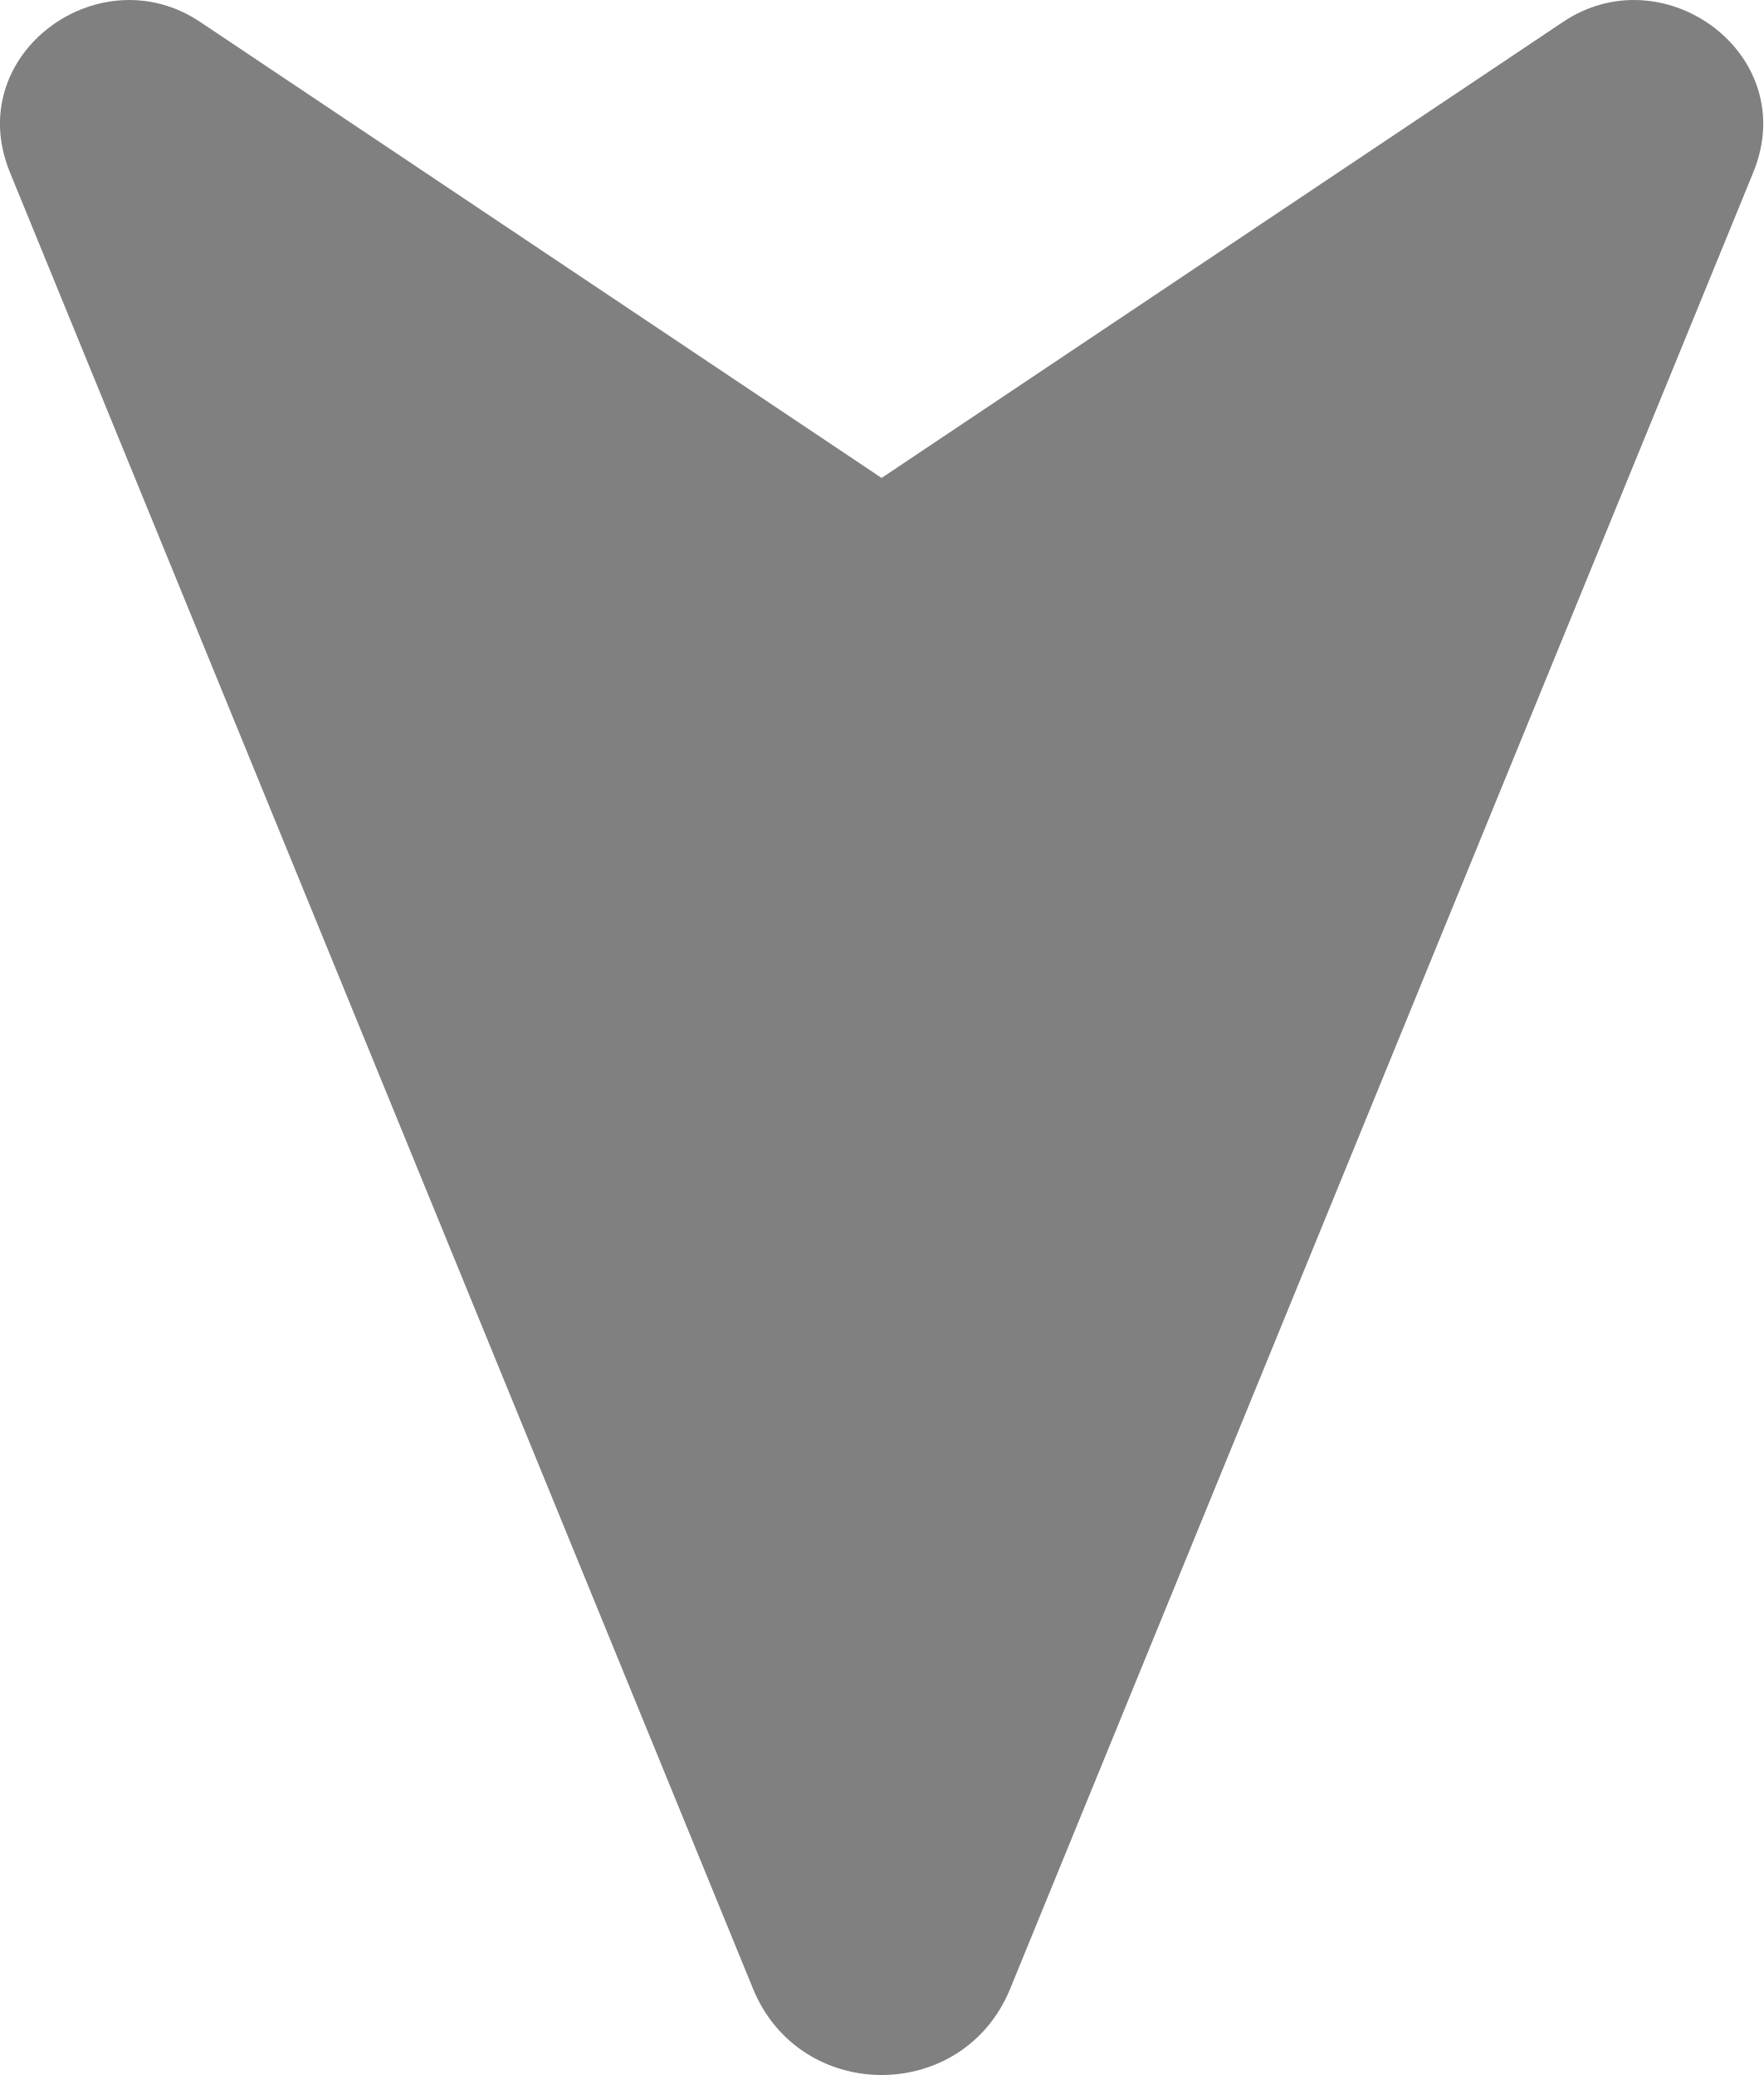
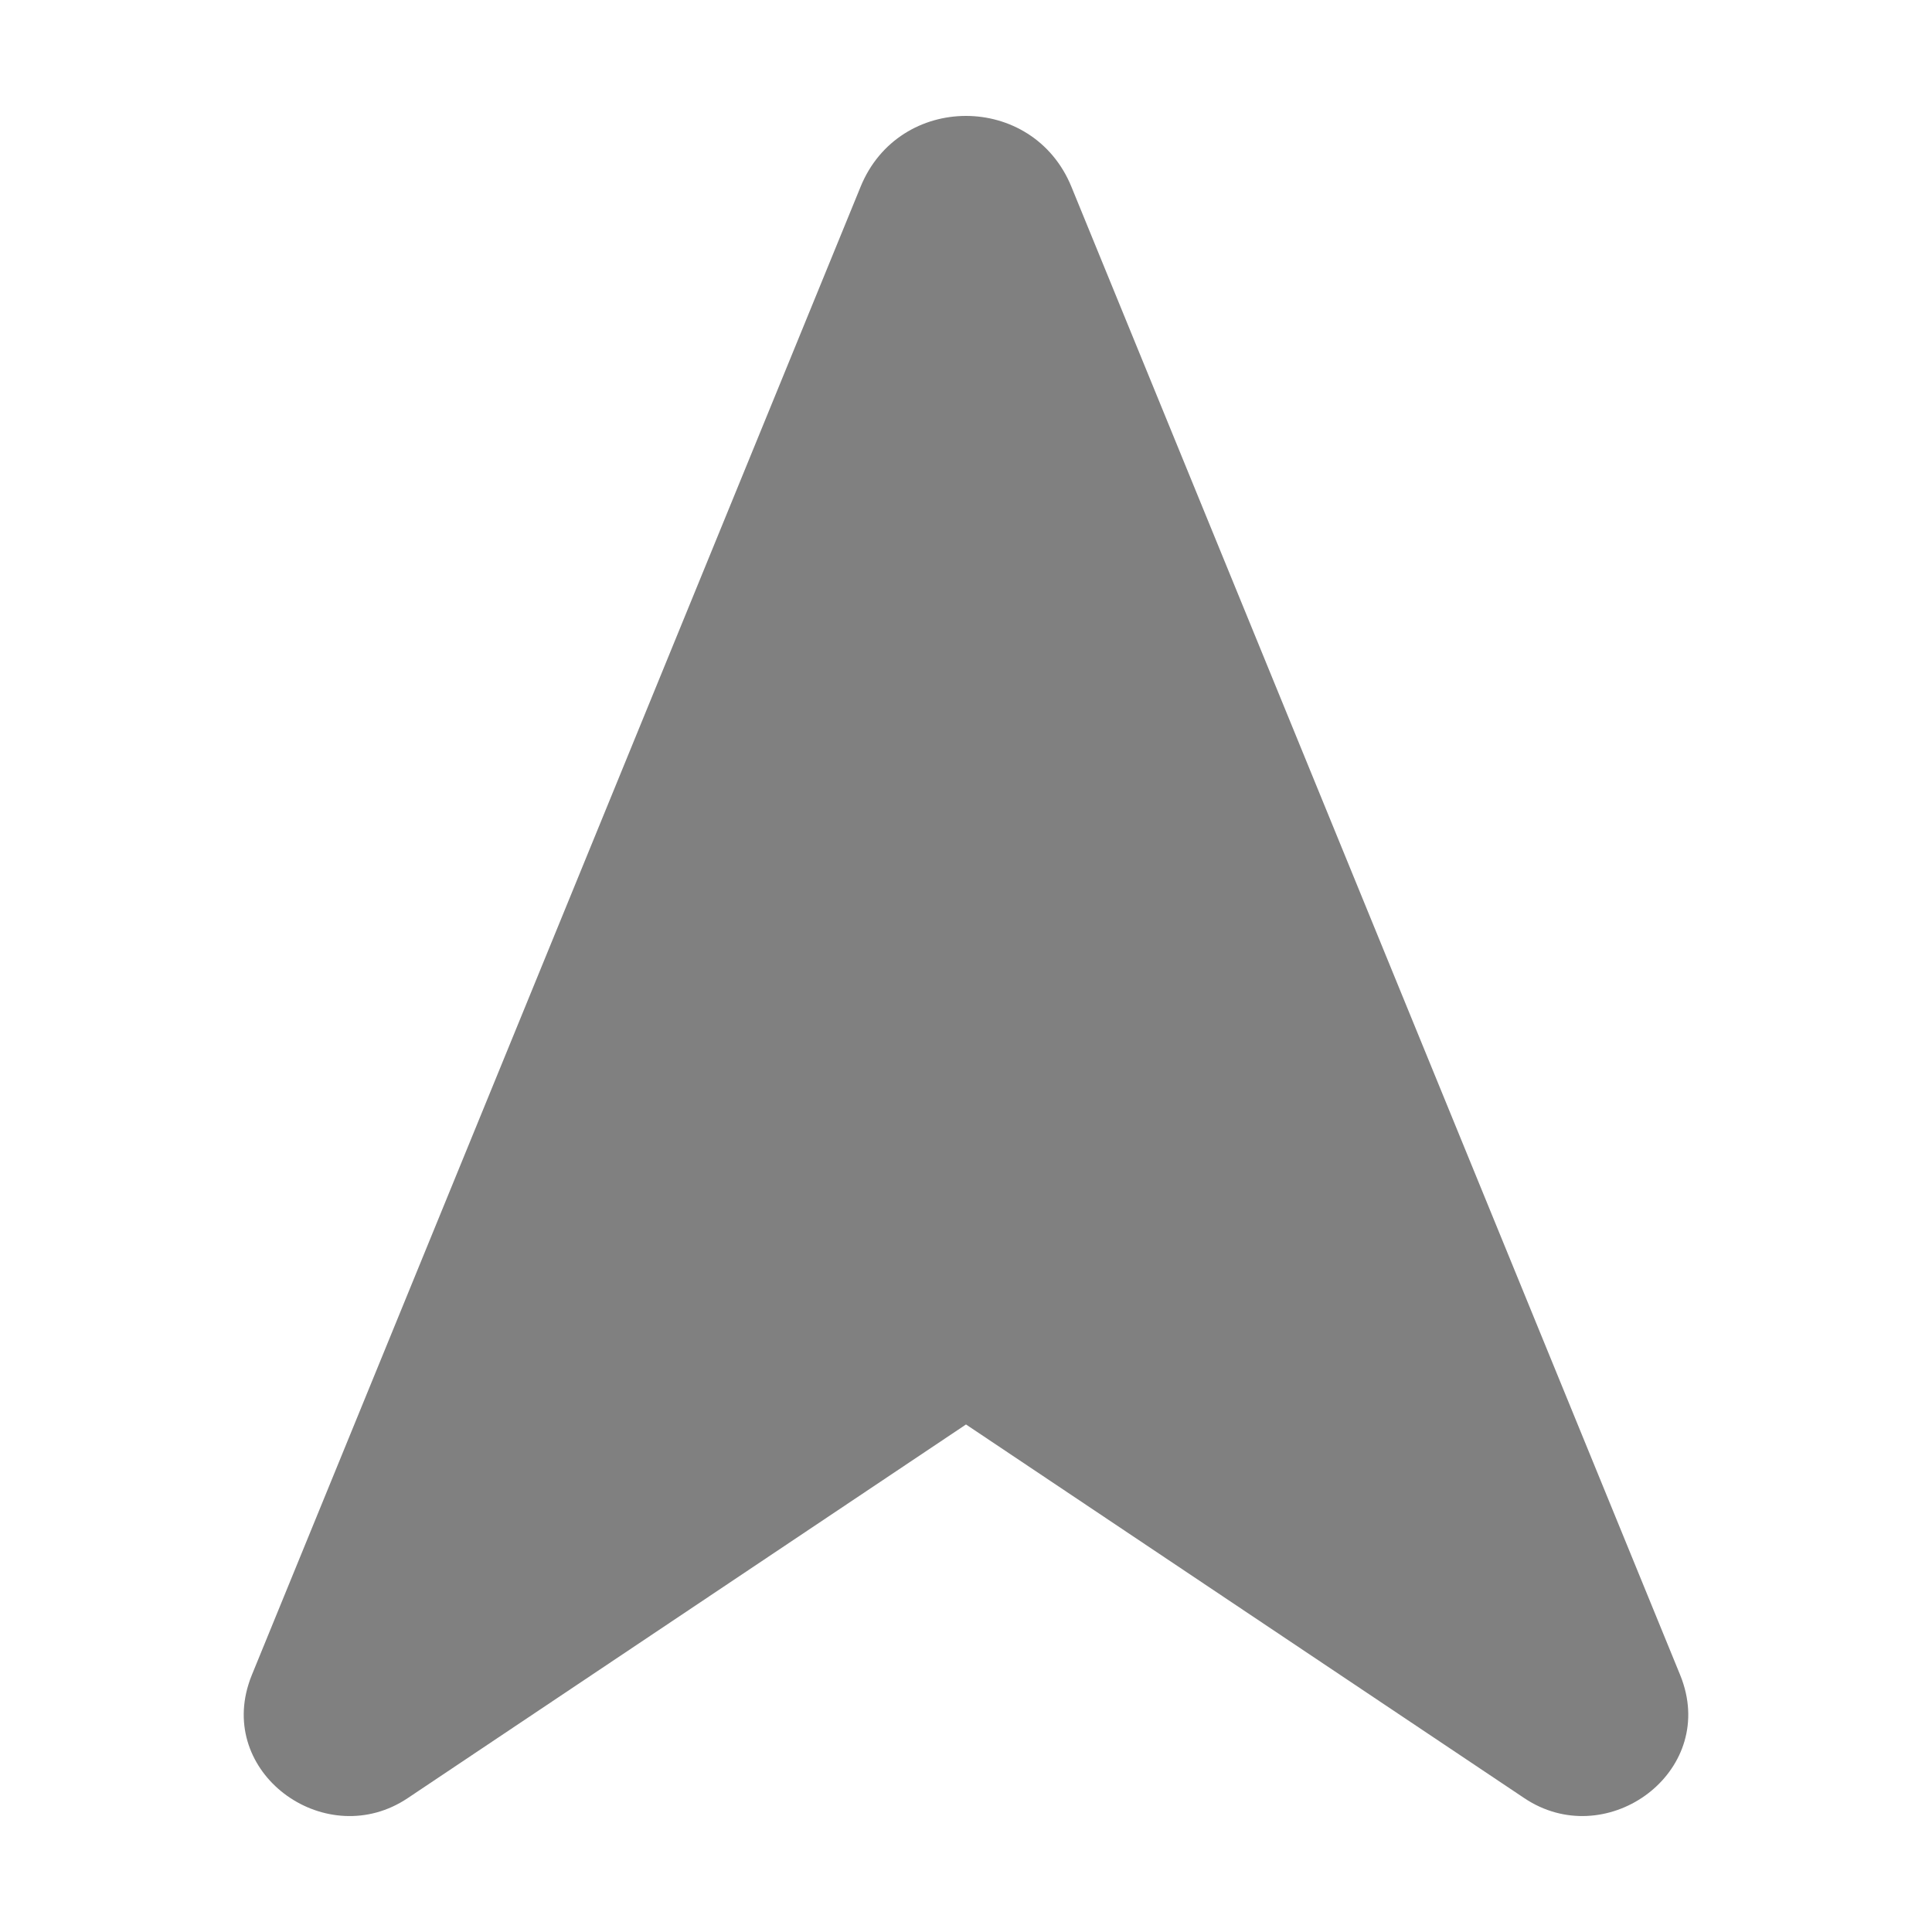
- <svg xmlns="http://www.w3.org/2000/svg" id="Layer_2" data-name="Layer 2" viewBox="0 0 124.86 146.96">
+ <svg xmlns="http://www.w3.org/2000/svg" id="Layer_2" viewBox="0 0 167 167">
  <defs>
-     <style>
-       .cls-1 {
-         fill: gray;
-       }
-     </style>
+     <style>.cls-1{fill:gray;}.cls-2{fill:none;}</style>
  </defs>
-   <g id="Layer_2-2" data-name="Layer 2">
-     <path class="cls-1" d="m71.54,140.84L124.16,12.2c.11-.27.21-.54.29-.81,2.49-7.96-6.83-14.48-13.76-9.84l-48.26,32.3L14.17,1.55C7.24-3.09-2.08,3.43.41,11.39c.08.27.18.54.29.81l52.62,128.64c3.34,8.16,14.89,8.16,18.22,0Z" />
+   <g id="Layer_3">
+     <path class="cls-1" d="m74.39,16.14L21.77,144.78c-.11.27-.21.54-.29.81-2.49,7.96,6.83,14.48,13.76,9.84l48.26-32.3,48.26,32.3c6.93,4.64,16.25-1.89,13.76-9.84-.08-.27-.18-.54-.29-.81L92.61,16.14c-3.34-8.16-14.89-8.16-18.22,0Z" />
+     <rect class="cls-2" width="167" height="167" />
  </g>
</svg>
